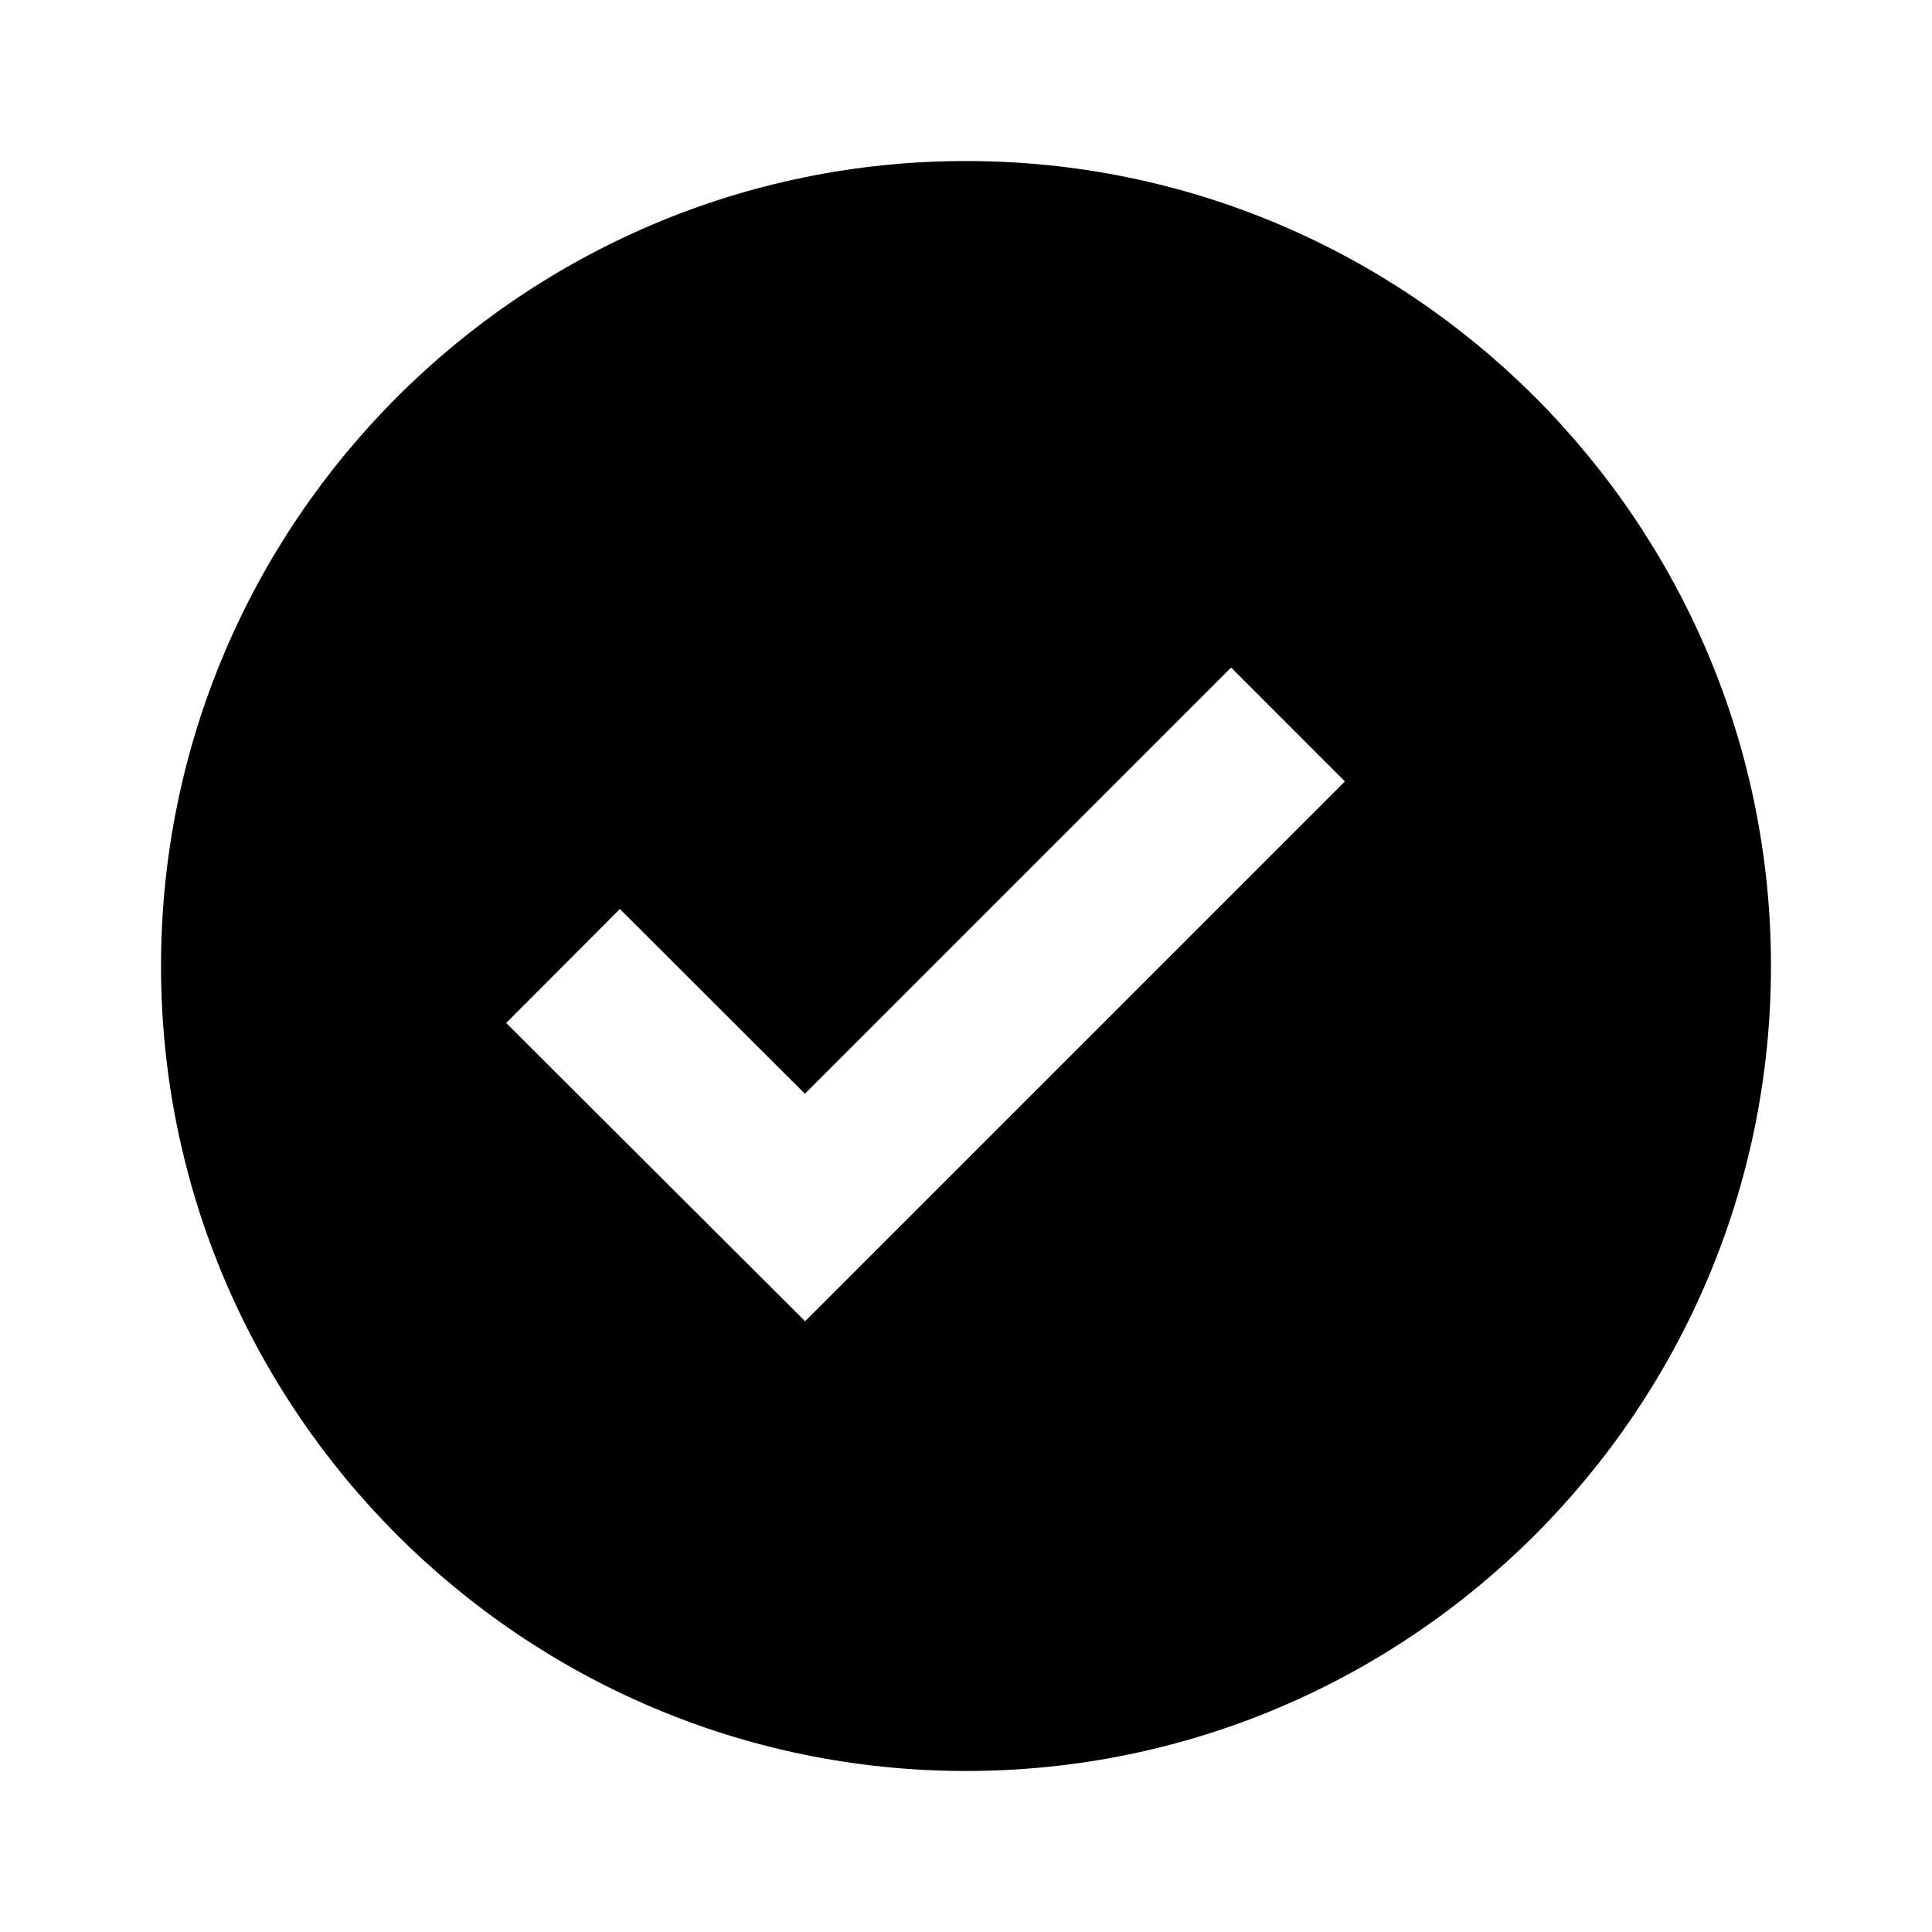
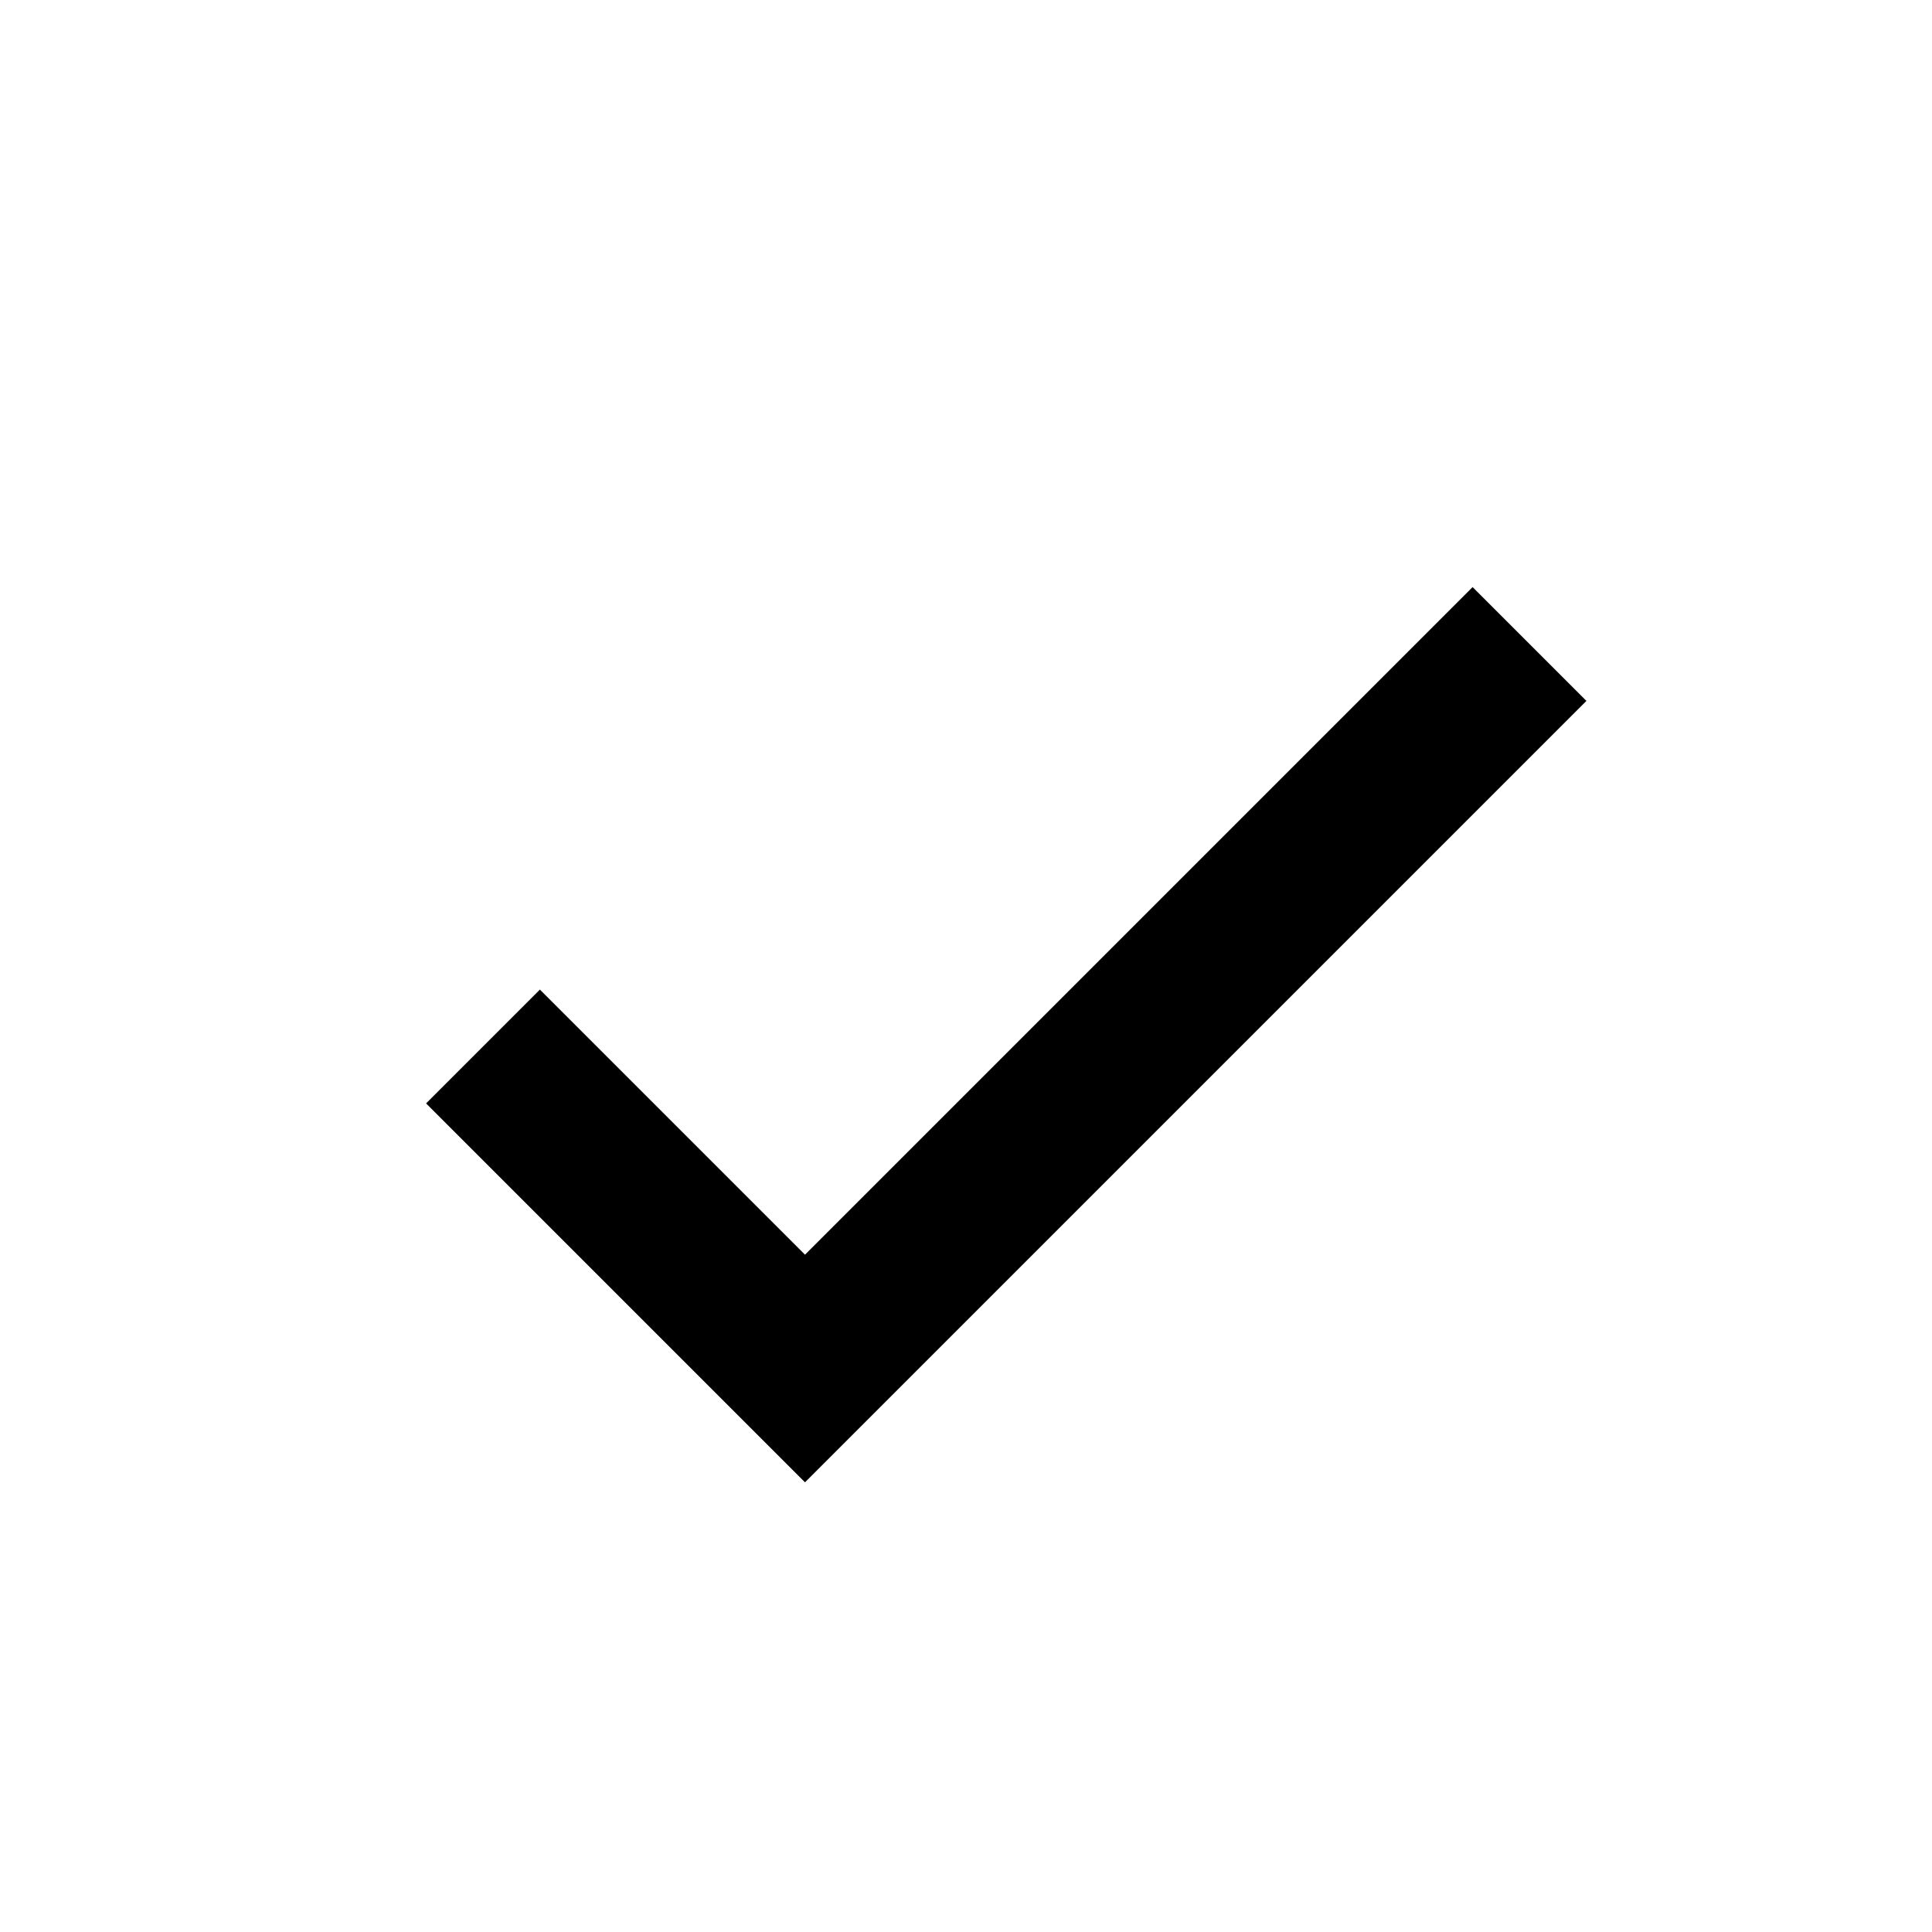
- <svg xmlns="http://www.w3.org/2000/svg" width="32" height="32" viewBox="0 0 32 32" fill="none">
-   <path d="M16 2.667C8.648 2.667 2.667 8.648 2.667 16C2.667 23.352 8.648 29.333 16 29.333C23.352 29.333 29.333 23.352 29.333 16C29.333 8.648 23.352 2.667 16 2.667ZM13.335 21.884L8.384 16.944L10.267 15.056L13.332 18.116L20.391 11.057L22.276 12.943L13.335 21.884Z" fill="black" />
+ <svg xmlns="http://www.w3.org/2000/svg" width="24" height="24" viewBox="0 0 24 24" style="fill: rgba(0, 0, 0, 1);transform: ;msFilter:;">
+   <path d="m10 15.586-3.293-3.293-1.414 1.414L10 18.414l9.707-9.707-1.414-1.414z" />
</svg>
